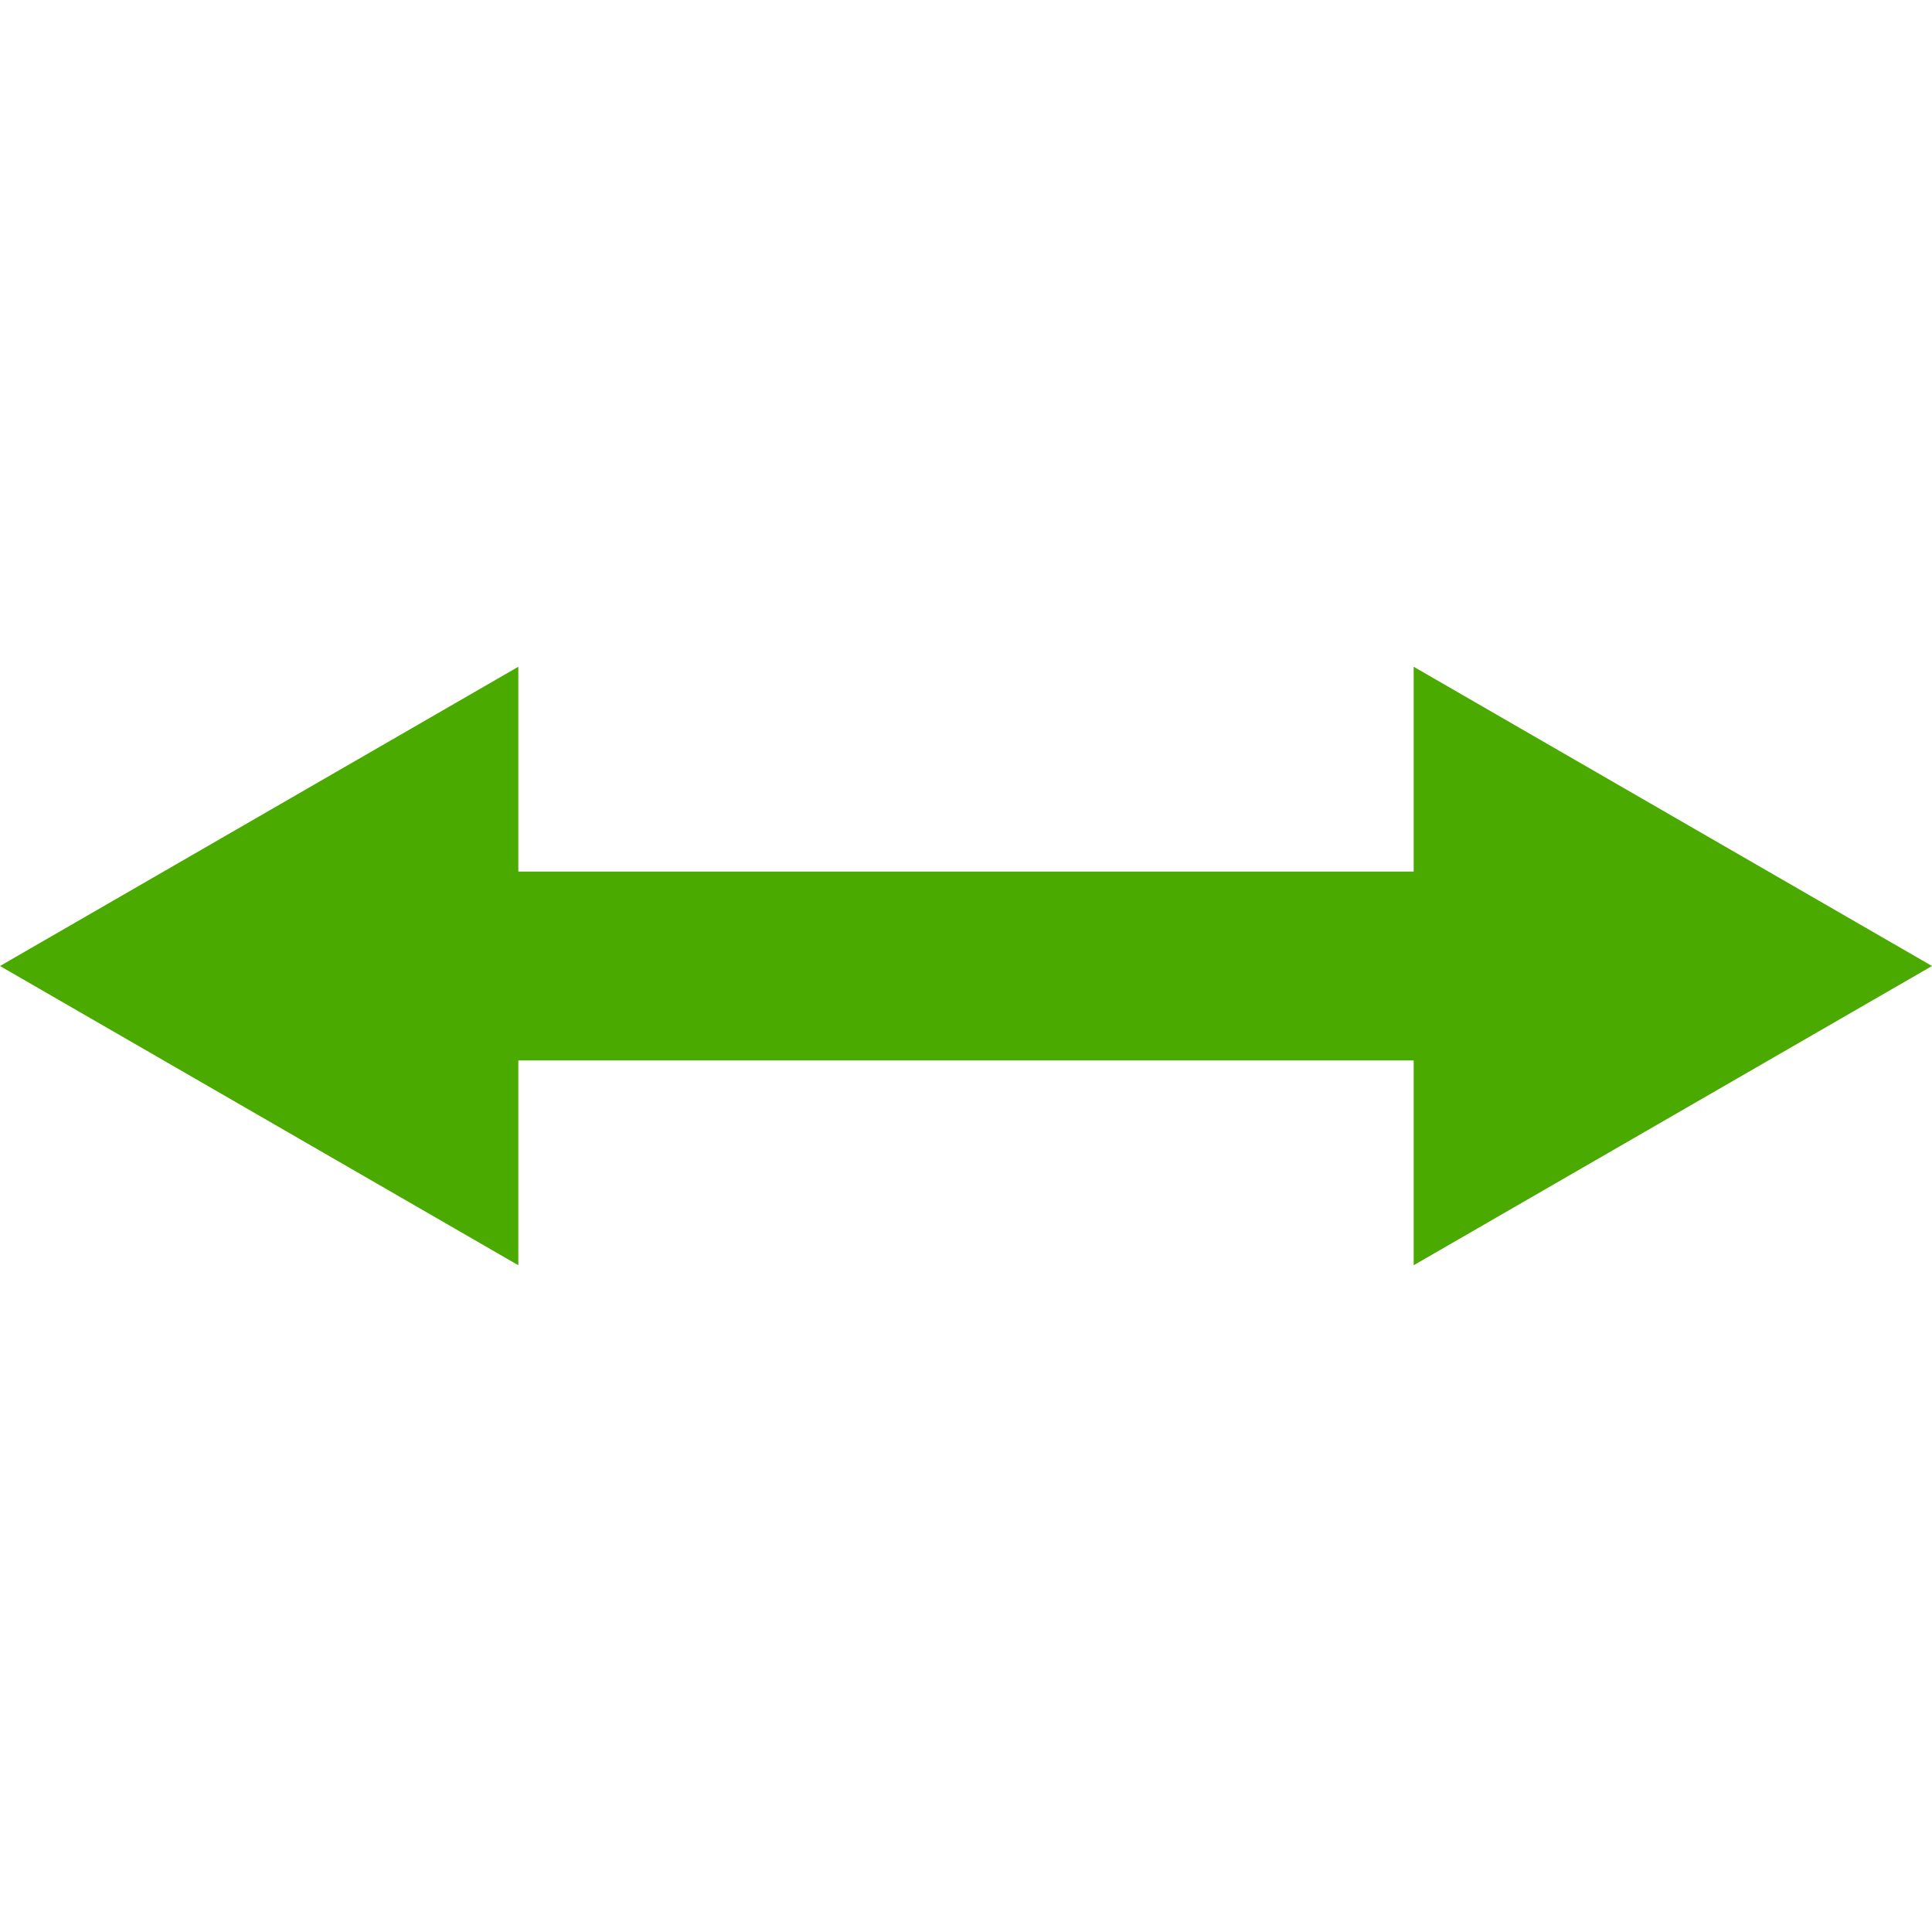
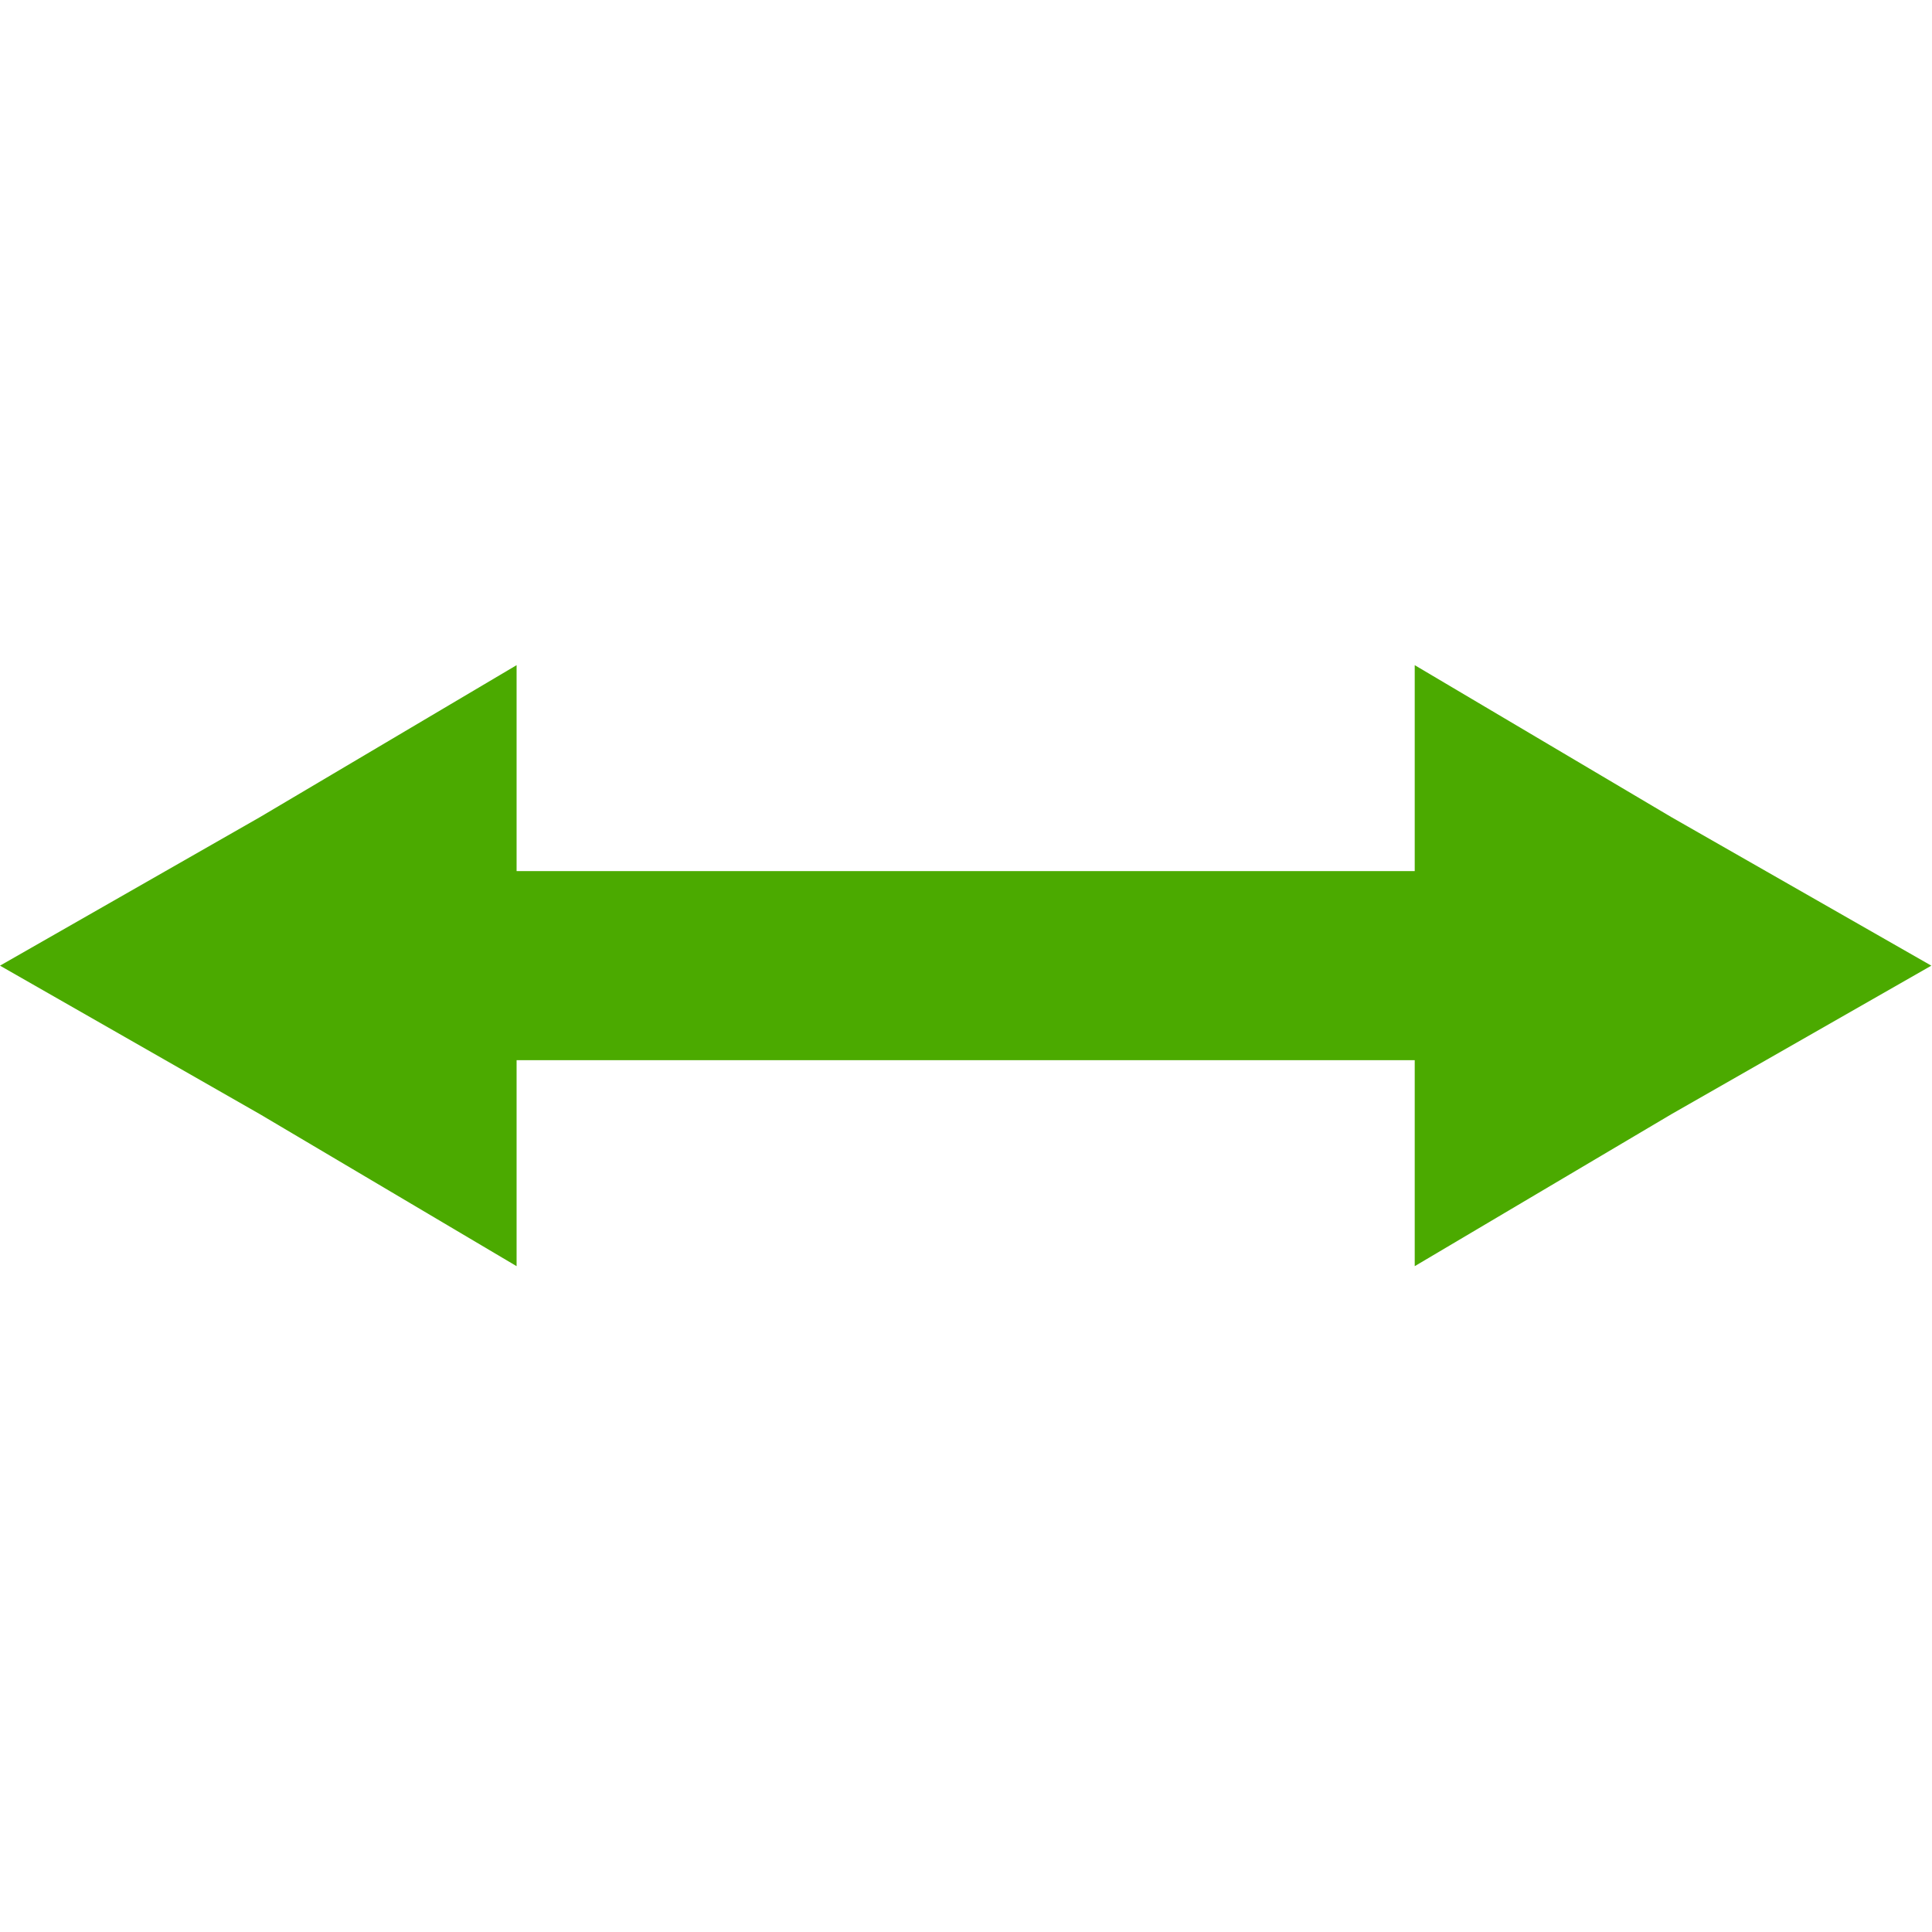
- <svg xmlns="http://www.w3.org/2000/svg" version="1.1" id="Capa_1" x="0px" y="0px" width="512px" height="512px" viewBox="0 0 572.156 572.156" style="enable-background:new 0 0 572.156 572.156;" xml:space="preserve">
-   <g>
-     <g>
-       <polygon points="495.405,241.769 418.657,197.457 418.657,258.115 153.498,258.115 153.498,197.457 76.751,241.767 0,286.078    76.751,330.387 153.498,374.699 153.498,314.042 418.657,314.042 418.657,374.699 495.405,330.389 572.156,286.078  " data-original="#000000" class="active-path" data-old_color="#000000" fill="#4BAA00" />
-     </g>
-   </g>
+ <svg xmlns="http://www.w3.org/2000/svg" width="512" height="512" viewBox="0 0 572.2 572.2">
+   <path data-original="#000000" class="active-path" data-old_color="#000000" fill="#4BAA00" d="M495 242l-76-45v61H153v-61l-76 45-77 44 77 44 76 45v-61h266v61l76-45 77-44z" />
</svg>
